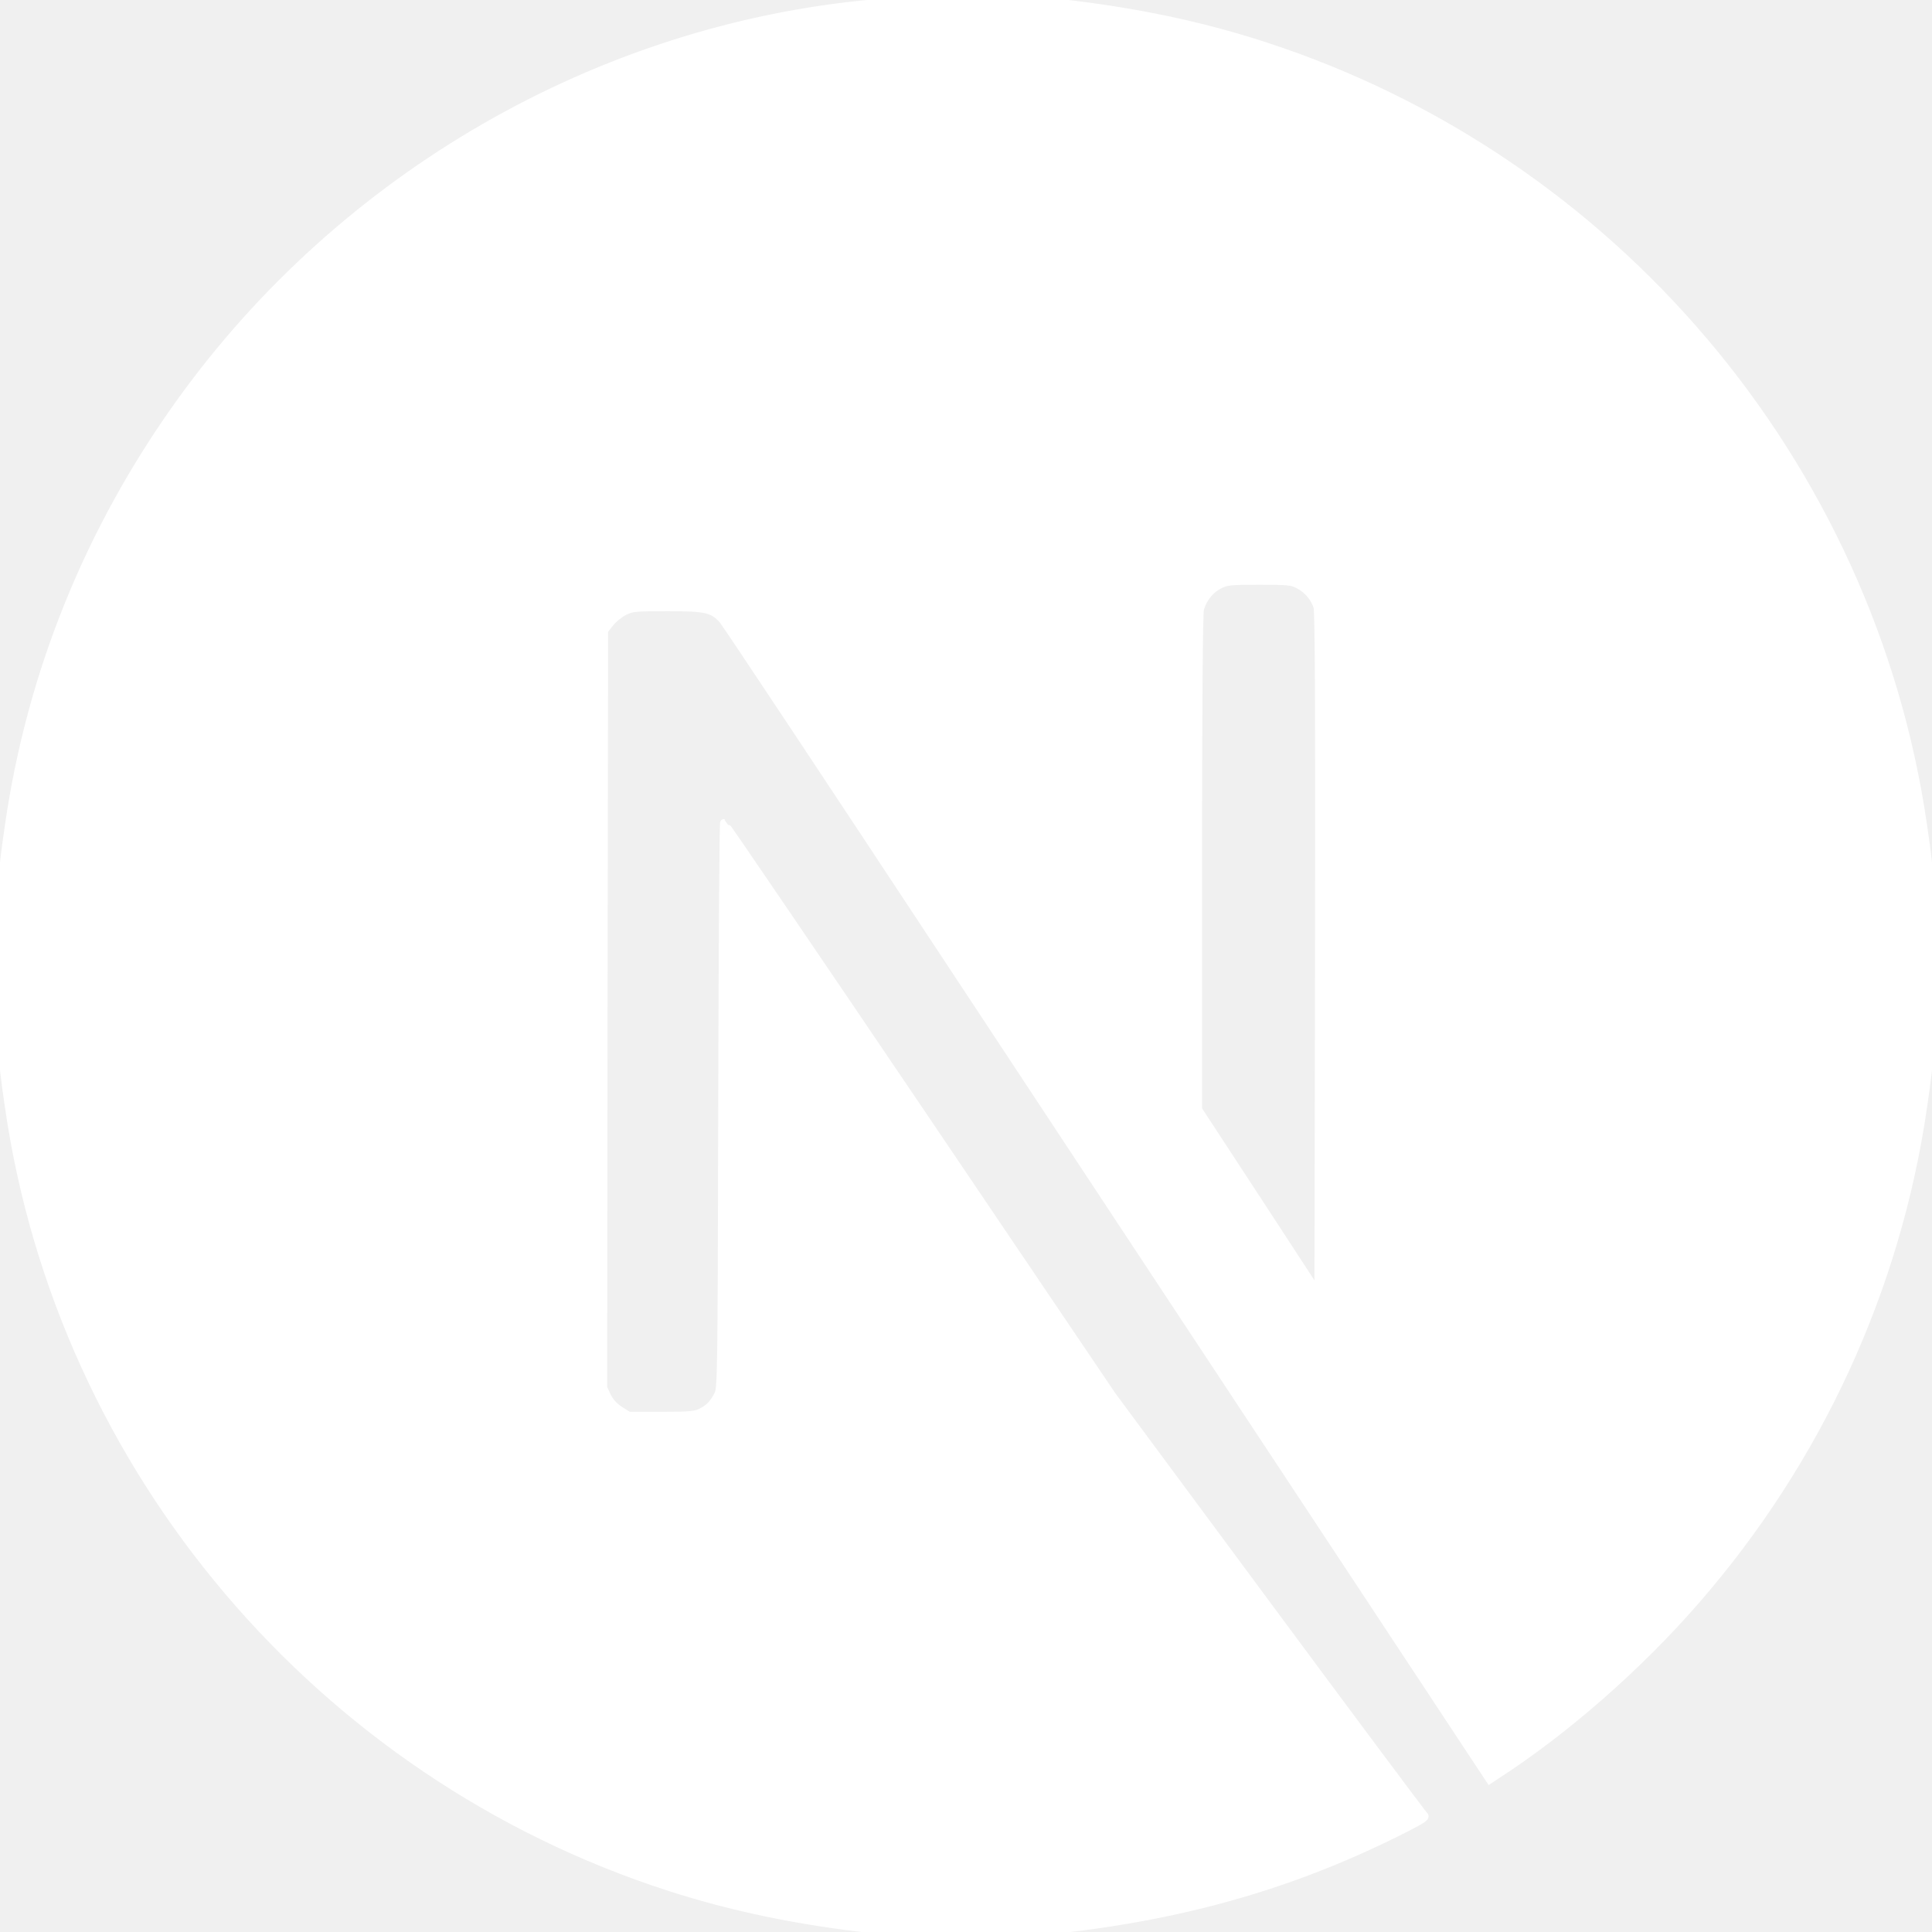
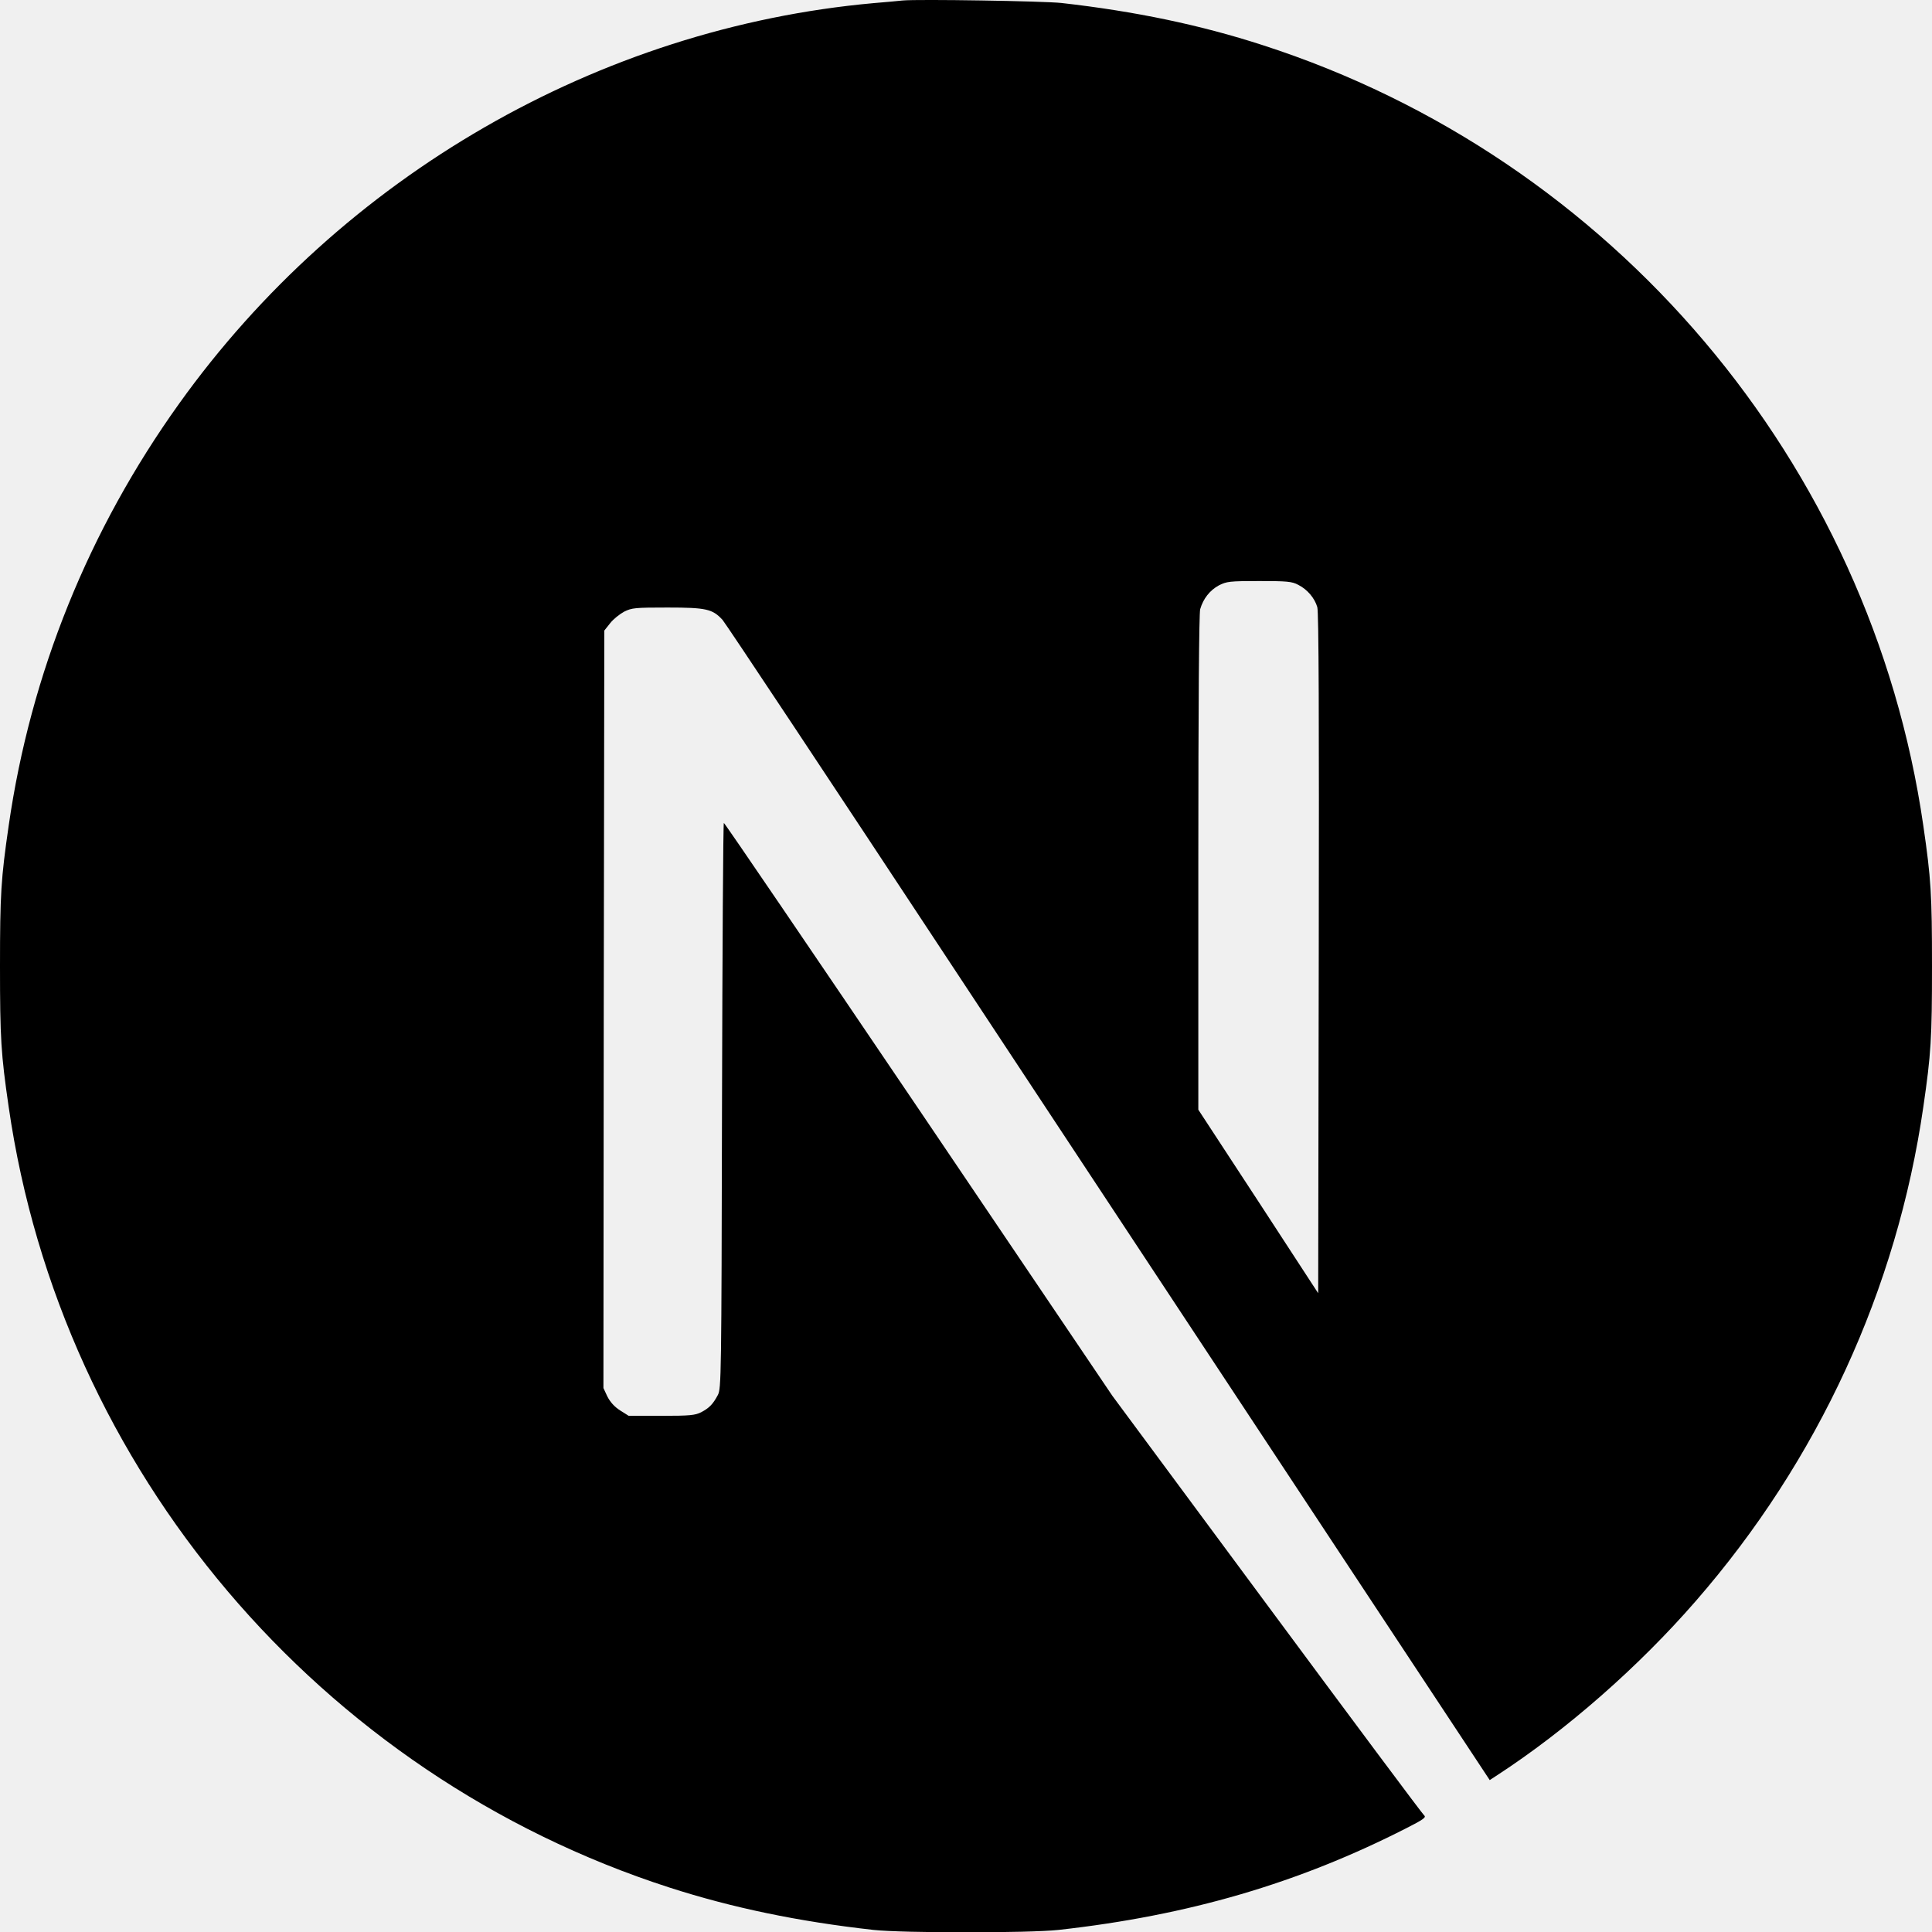
- <svg xmlns="http://www.w3.org/2000/svg" width="800px" height="800px" viewBox="0 0 256 256" version="1.1" preserveAspectRatio="xMidYMid" fill="#ffffff" stroke="#ffffff">
-   <g id="SVGRepo_bgCarrier" stroke-width="0" />
-   <g id="SVGRepo_tracerCarrier" stroke-linecap="round" stroke-linejoin="round" />
-   <g id="SVGRepo_iconCarrier">
-     <g>
-       <path d="M119.617,0.069 C119.066,0.119 117.315,0.294 115.738,0.419 C79.378,3.697 45.319,23.313 23.748,53.463 C11.736,70.227 4.054,89.243 1.151,109.385 C0.125,116.415 0,118.492 0,128.025 C0,137.558 0.125,139.635 1.151,146.666 C8.108,194.73 42.316,235.114 88.712,250.076 C97.02,252.754 105.778,254.58 115.738,255.681 C119.617,256.106 136.383,256.106 140.262,255.681 C157.454,253.779 172.018,249.526 186.382,242.195 C188.584,241.069 189.01,240.769 188.709,240.518 C188.509,240.368 179.125,227.783 167.864,212.57 L147.394,184.922 L121.744,146.966 C107.63,126.098 96.019,109.034 95.919,109.034 C95.819,109.009 95.718,125.873 95.668,146.465 C95.593,182.52 95.568,183.971 95.118,184.822 C94.467,186.048 93.967,186.549 92.916,187.099 C92.115,187.499 91.414,187.574 87.636,187.574 L83.306,187.574 L82.155,186.849 C81.404,186.373 80.854,185.748 80.479,185.022 L79.953,183.896 L80.003,133.73 L80.078,83.538 L80.854,82.562 C81.254,82.037 82.105,81.361 82.706,81.036 C83.732,80.536 84.132,80.486 88.461,80.486 C93.566,80.486 94.417,80.686 95.743,82.137 C96.119,82.537 110.007,103.455 126.624,128.651 C143.24,153.846 165.962,188.25 177.123,205.139 L197.393,235.84 L198.419,235.164 C207.503,229.259 217.112,220.852 224.719,212.095 C240.91,193.504 251.345,170.836 254.849,146.666 C255.875,139.635 256,137.558 256,128.025 C256,118.492 255.875,116.415 254.849,109.385 C247.892,61.32 213.684,20.936 167.288,5.974 C159.105,3.322 150.397,1.495 140.637,0.394 C138.235,0.144 121.694,-0.131 119.617,0.069 L119.617,0.069 Z M172.018,77.483 C173.219,78.084 174.195,79.235 174.545,80.436 C174.746,81.086 174.796,94.998 174.746,126.349 L174.671,171.336 L166.738,159.176 L158.78,147.016 L158.78,114.314 C158.78,93.171 158.88,81.286 159.03,80.711 C159.431,79.31 160.307,78.209 161.508,77.558 C162.534,77.033 162.909,76.983 166.838,76.983 C170.542,76.983 171.192,77.033 172.018,77.483 Z" fill="#ffffff"> </path>
-     </g>
+ <svg xmlns="http://www.w3.org/2000/svg" width="800px" height="800px" viewBox="0 0 24 24" fill="none">
+   <g clip-path="url(#clip0)">
+     <path d="M11.214 0.006C11.162 0.011 10.998 0.028 10.85 0.039C7.442 0.347 4.249 2.186 2.226 5.013C1.1 6.585 0.38 8.368 0.108 10.256C0.012 10.916 0 11.11 0 12.004C0 12.898 0.012 13.093 0.108 13.752C0.76 18.259 3.967 22.045 8.317 23.448C9.096 23.699 9.917 23.87 10.85 23.974C11.214 24.014 12.786 24.014 13.15 23.974C14.761 23.795 16.127 23.396 17.473 22.709C17.68 22.604 17.72 22.575 17.692 22.552C17.673 22.538 16.793 21.358 15.737 19.931L13.818 17.339L11.414 13.78C10.09 11.823 9.002 10.223 8.992 10.223C8.983 10.221 8.974 11.802 8.969 13.733C8.962 17.114 8.96 17.25 8.917 17.33C8.856 17.445 8.809 17.491 8.711 17.543C8.636 17.581 8.57 17.588 8.216 17.588H7.81L7.702 17.52C7.632 17.475 7.58 17.416 7.545 17.348L7.496 17.243L7.5 12.539L7.507 7.833L7.58 7.741C7.618 7.692 7.697 7.629 7.754 7.598C7.85 7.551 7.887 7.547 8.293 7.547C8.772 7.547 8.852 7.565 8.976 7.701C9.011 7.739 10.313 9.7 11.871 12.063C13.429 14.425 15.559 17.651 16.605 19.235L18.506 22.113L18.602 22.05C19.453 21.496 20.354 20.708 21.067 19.887C22.585 18.144 23.564 16.018 23.892 13.752C23.988 13.093 24 12.898 24 12.004C24 11.11 23.988 10.916 23.892 10.256C23.24 5.75 20.033 1.963 15.683 0.56C14.916 0.311 14.1 0.14 13.185 0.037C12.96 0.013 11.409 -0.012 11.214 0.006ZM16.127 7.265C16.239 7.321 16.331 7.429 16.364 7.542C16.382 7.603 16.387 8.907 16.382 11.847L16.375 16.065L15.632 14.925L14.886 13.785V10.719C14.886 8.736 14.895 7.622 14.909 7.568C14.947 7.436 15.029 7.333 15.141 7.272C15.238 7.223 15.273 7.218 15.641 7.218C15.988 7.218 16.049 7.223 16.127 7.265Z" fill="#000000" />
  </g>
+   <defs>
+     <clipPath id="clip0">
+       <rect width="24" height="24" fill="white" />
+     </clipPath>
+   </defs>
</svg>
